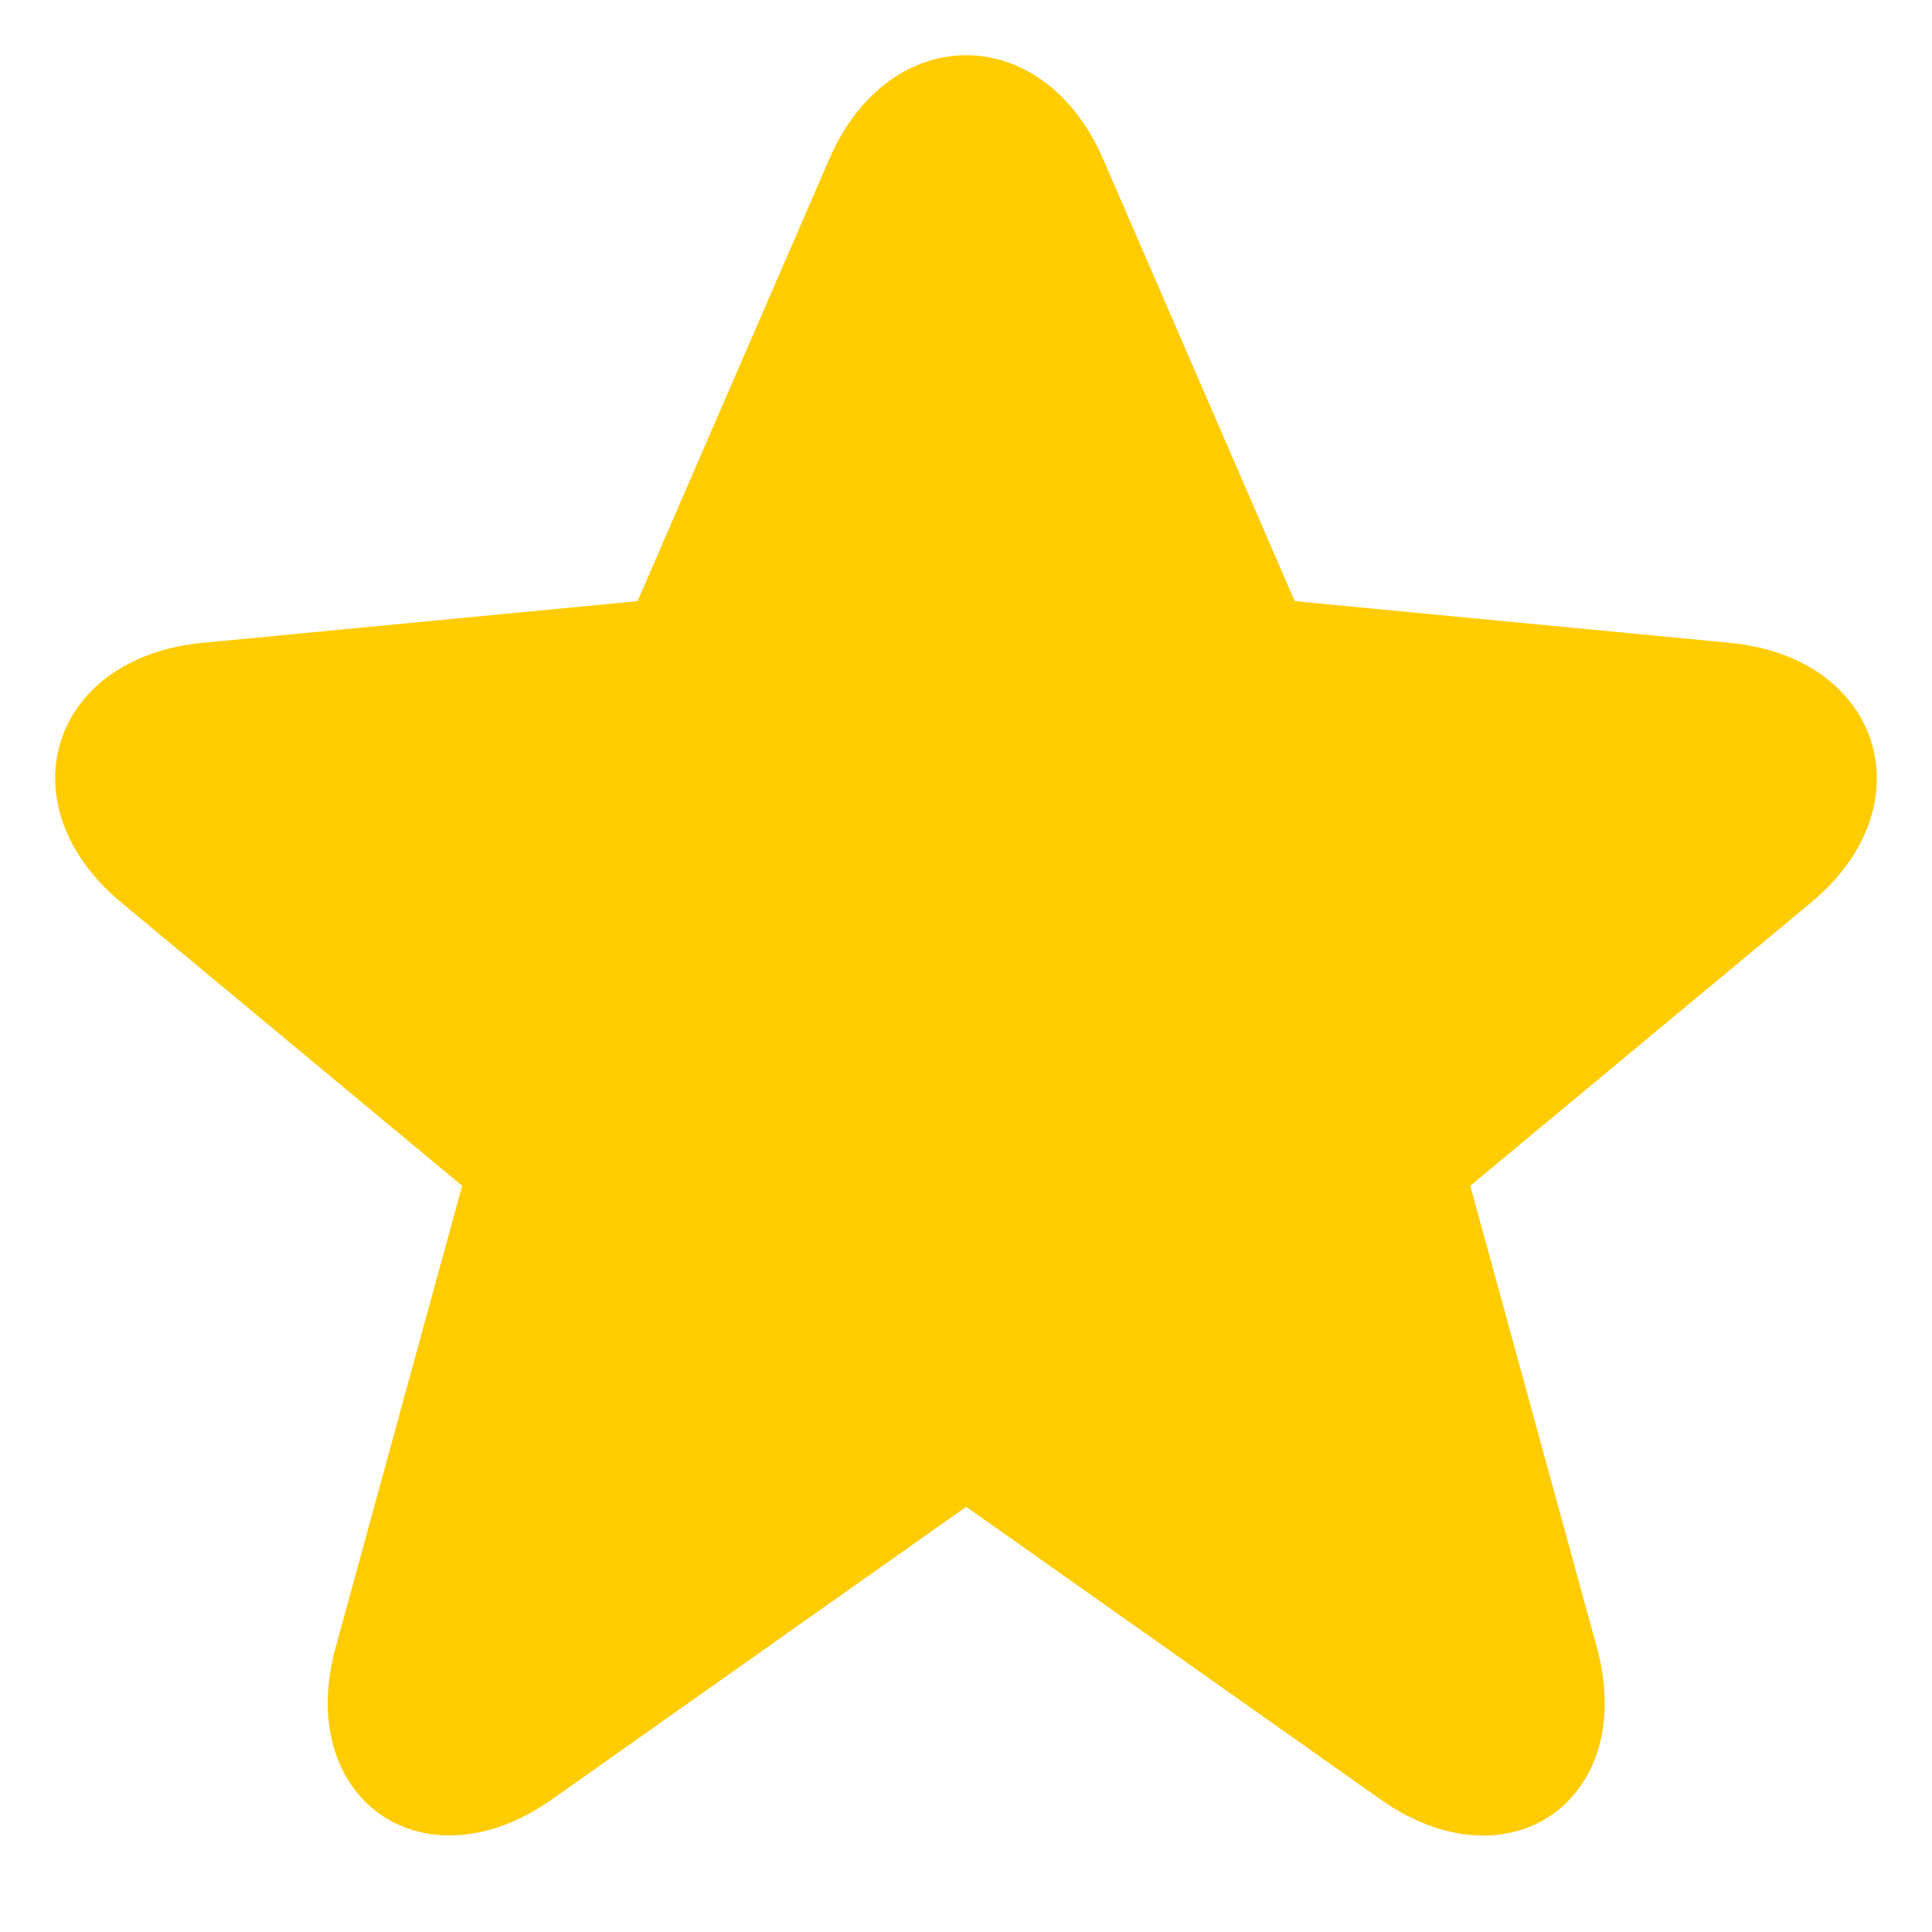
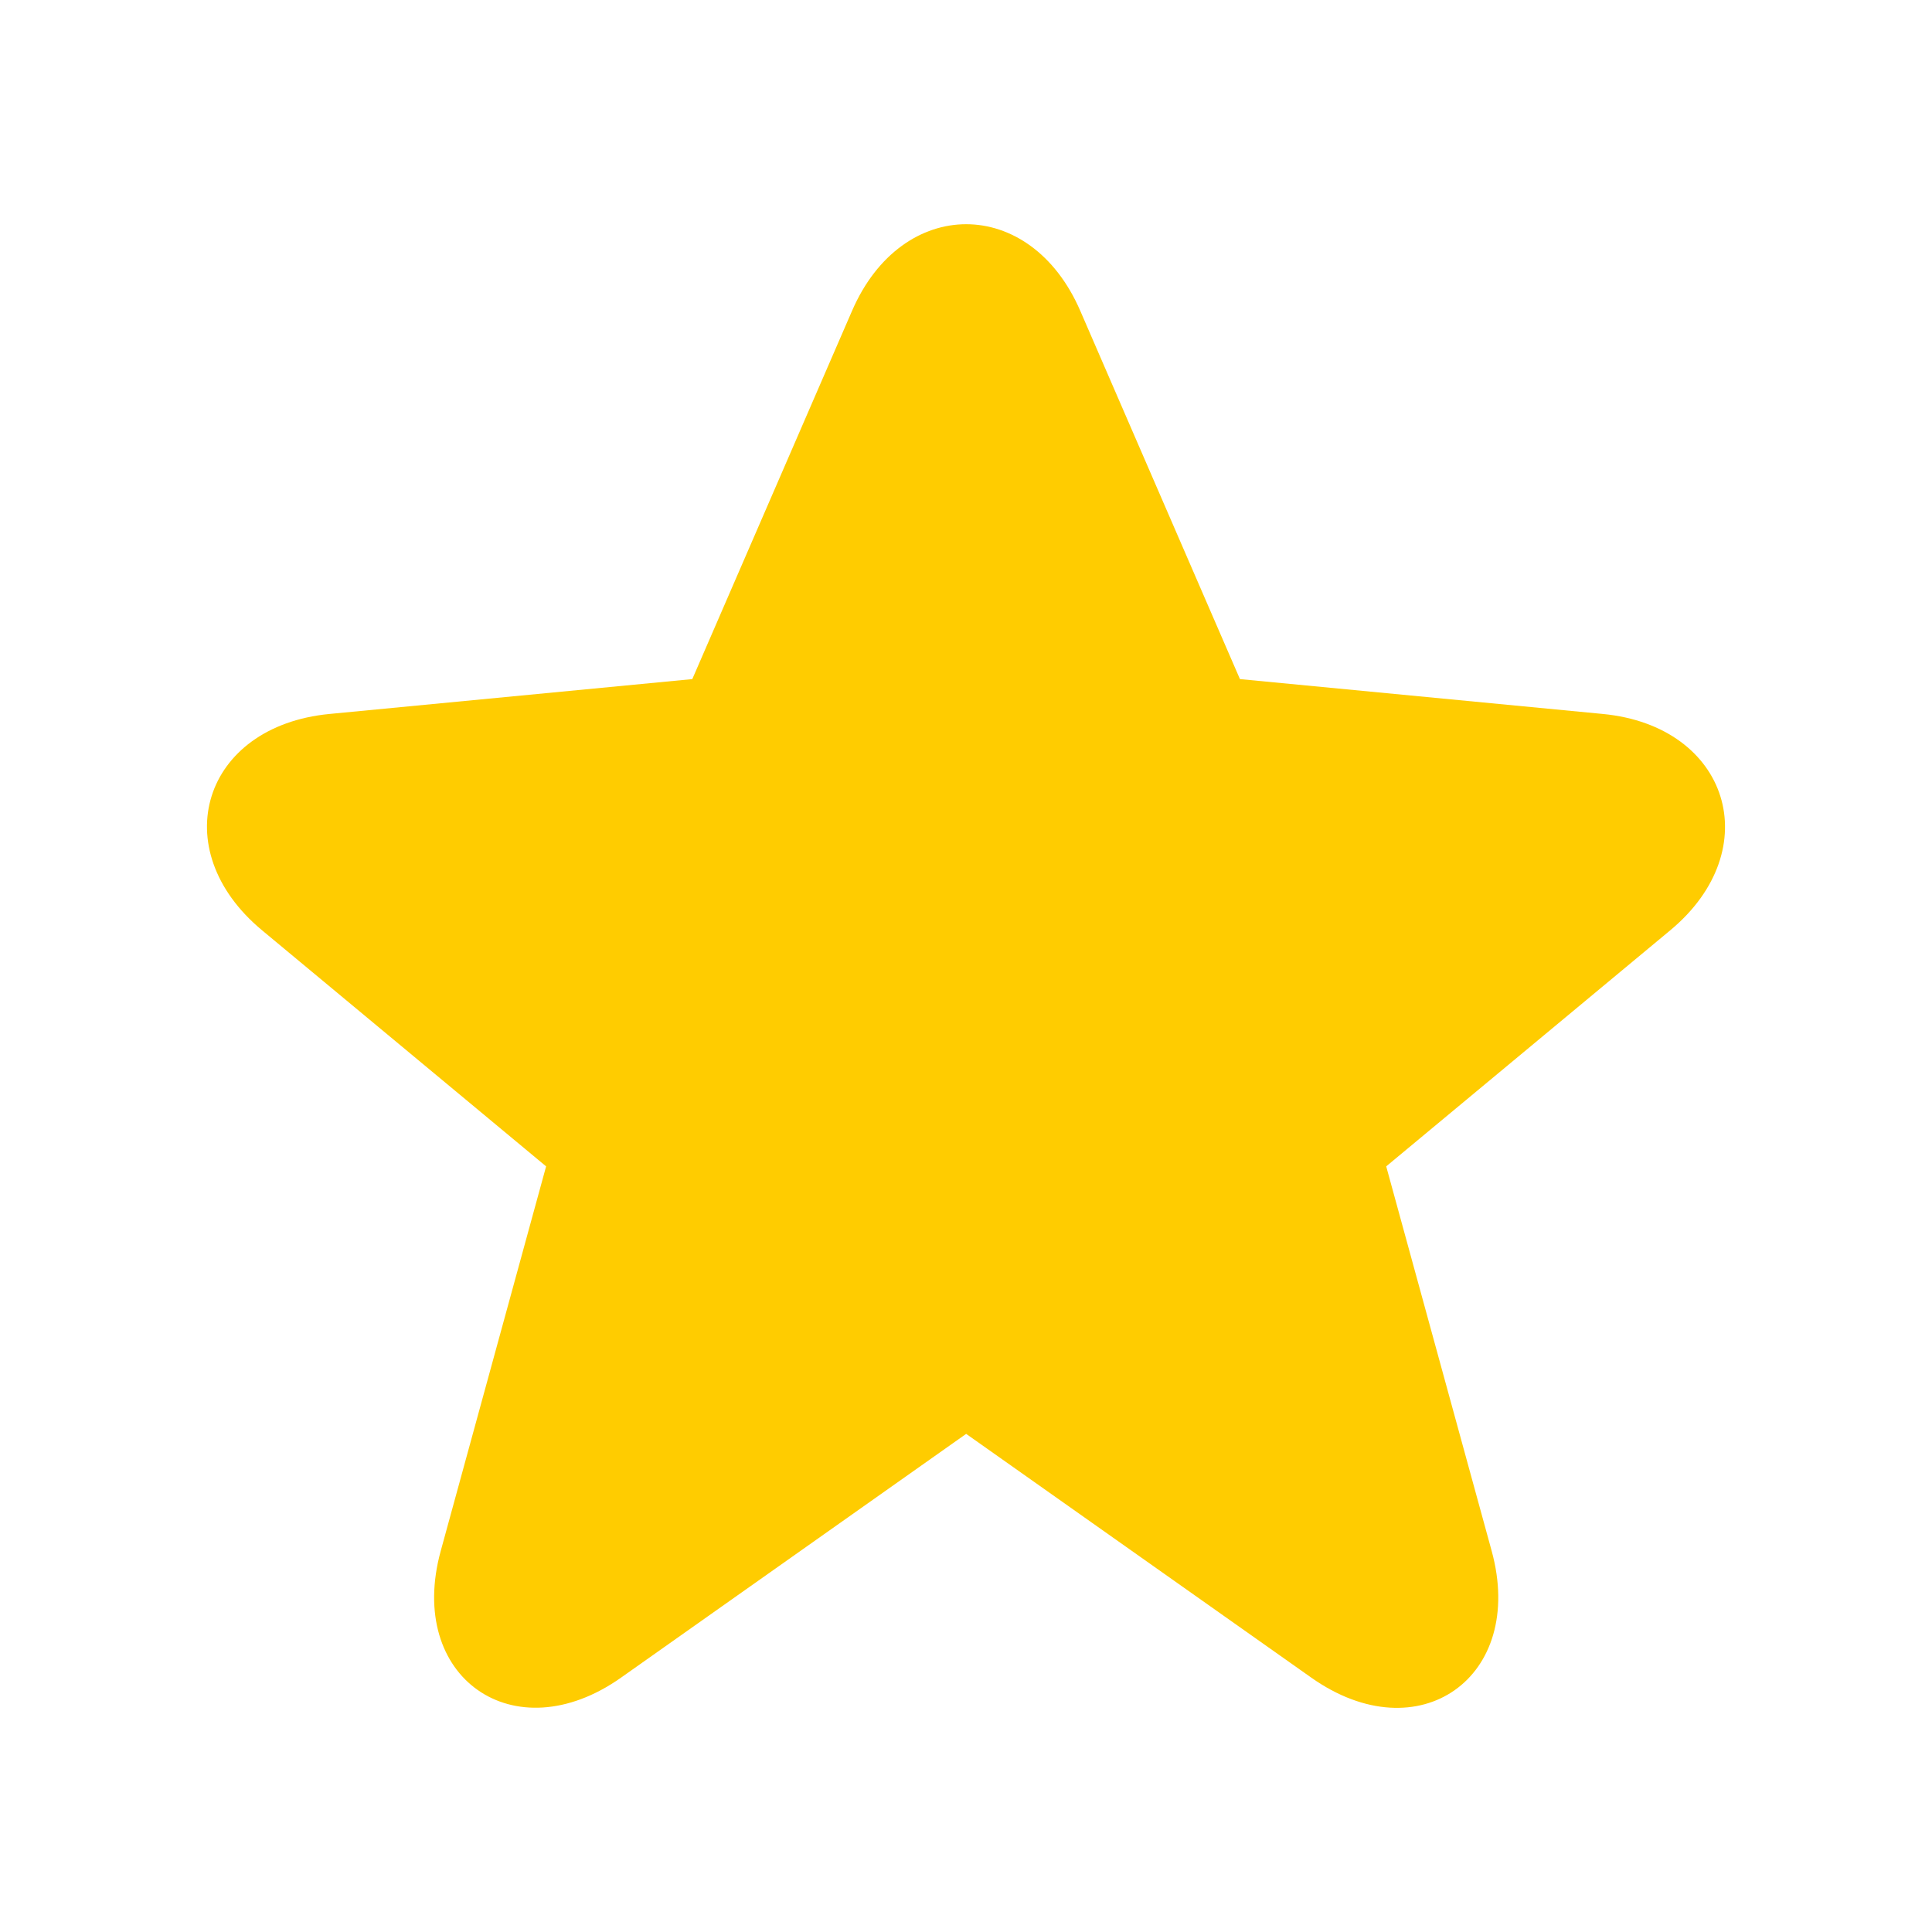
- <svg xmlns="http://www.w3.org/2000/svg" width="20" height="20" viewBox="0 0 20 20" fill="none">
-   <path d="M13.403 6.223L17.91 6.655C19.478 6.805 19.959 8.337 18.748 9.343L15.22 12.275L16.53 17.052C16.96 18.621 15.625 19.57 14.289 18.626L10.002 15.598L5.715 18.626C4.384 19.567 3.044 18.621 3.475 17.052L4.784 12.275L1.256 9.343C0.04 8.333 0.519 6.806 2.094 6.655L6.6 6.223L8.585 1.646C9.206 0.213 10.798 0.214 11.419 1.646L13.403 6.223Z" fill="#FFCC00" />
+ <svg xmlns="http://www.w3.org/2000/svg" width="24" height="24" viewBox="0 0 24 24" fill="none">
+   <path d="M15.403 8.436L19.91 8.869C21.478 9.019 21.959 10.551 20.748 11.557L17.22 14.489L18.53 19.266C18.96 20.834 17.625 21.784 16.289 20.84L12.002 17.812L7.715 20.84C6.384 21.78 5.044 20.835 5.475 19.266L6.784 14.489L3.256 11.557C2.04 10.547 2.519 9.02 4.094 8.869L8.6 8.436L10.585 3.86C11.206 2.427 12.798 2.427 13.419 3.86L15.403 8.436Z" fill="#FFCC00" />
</svg>
